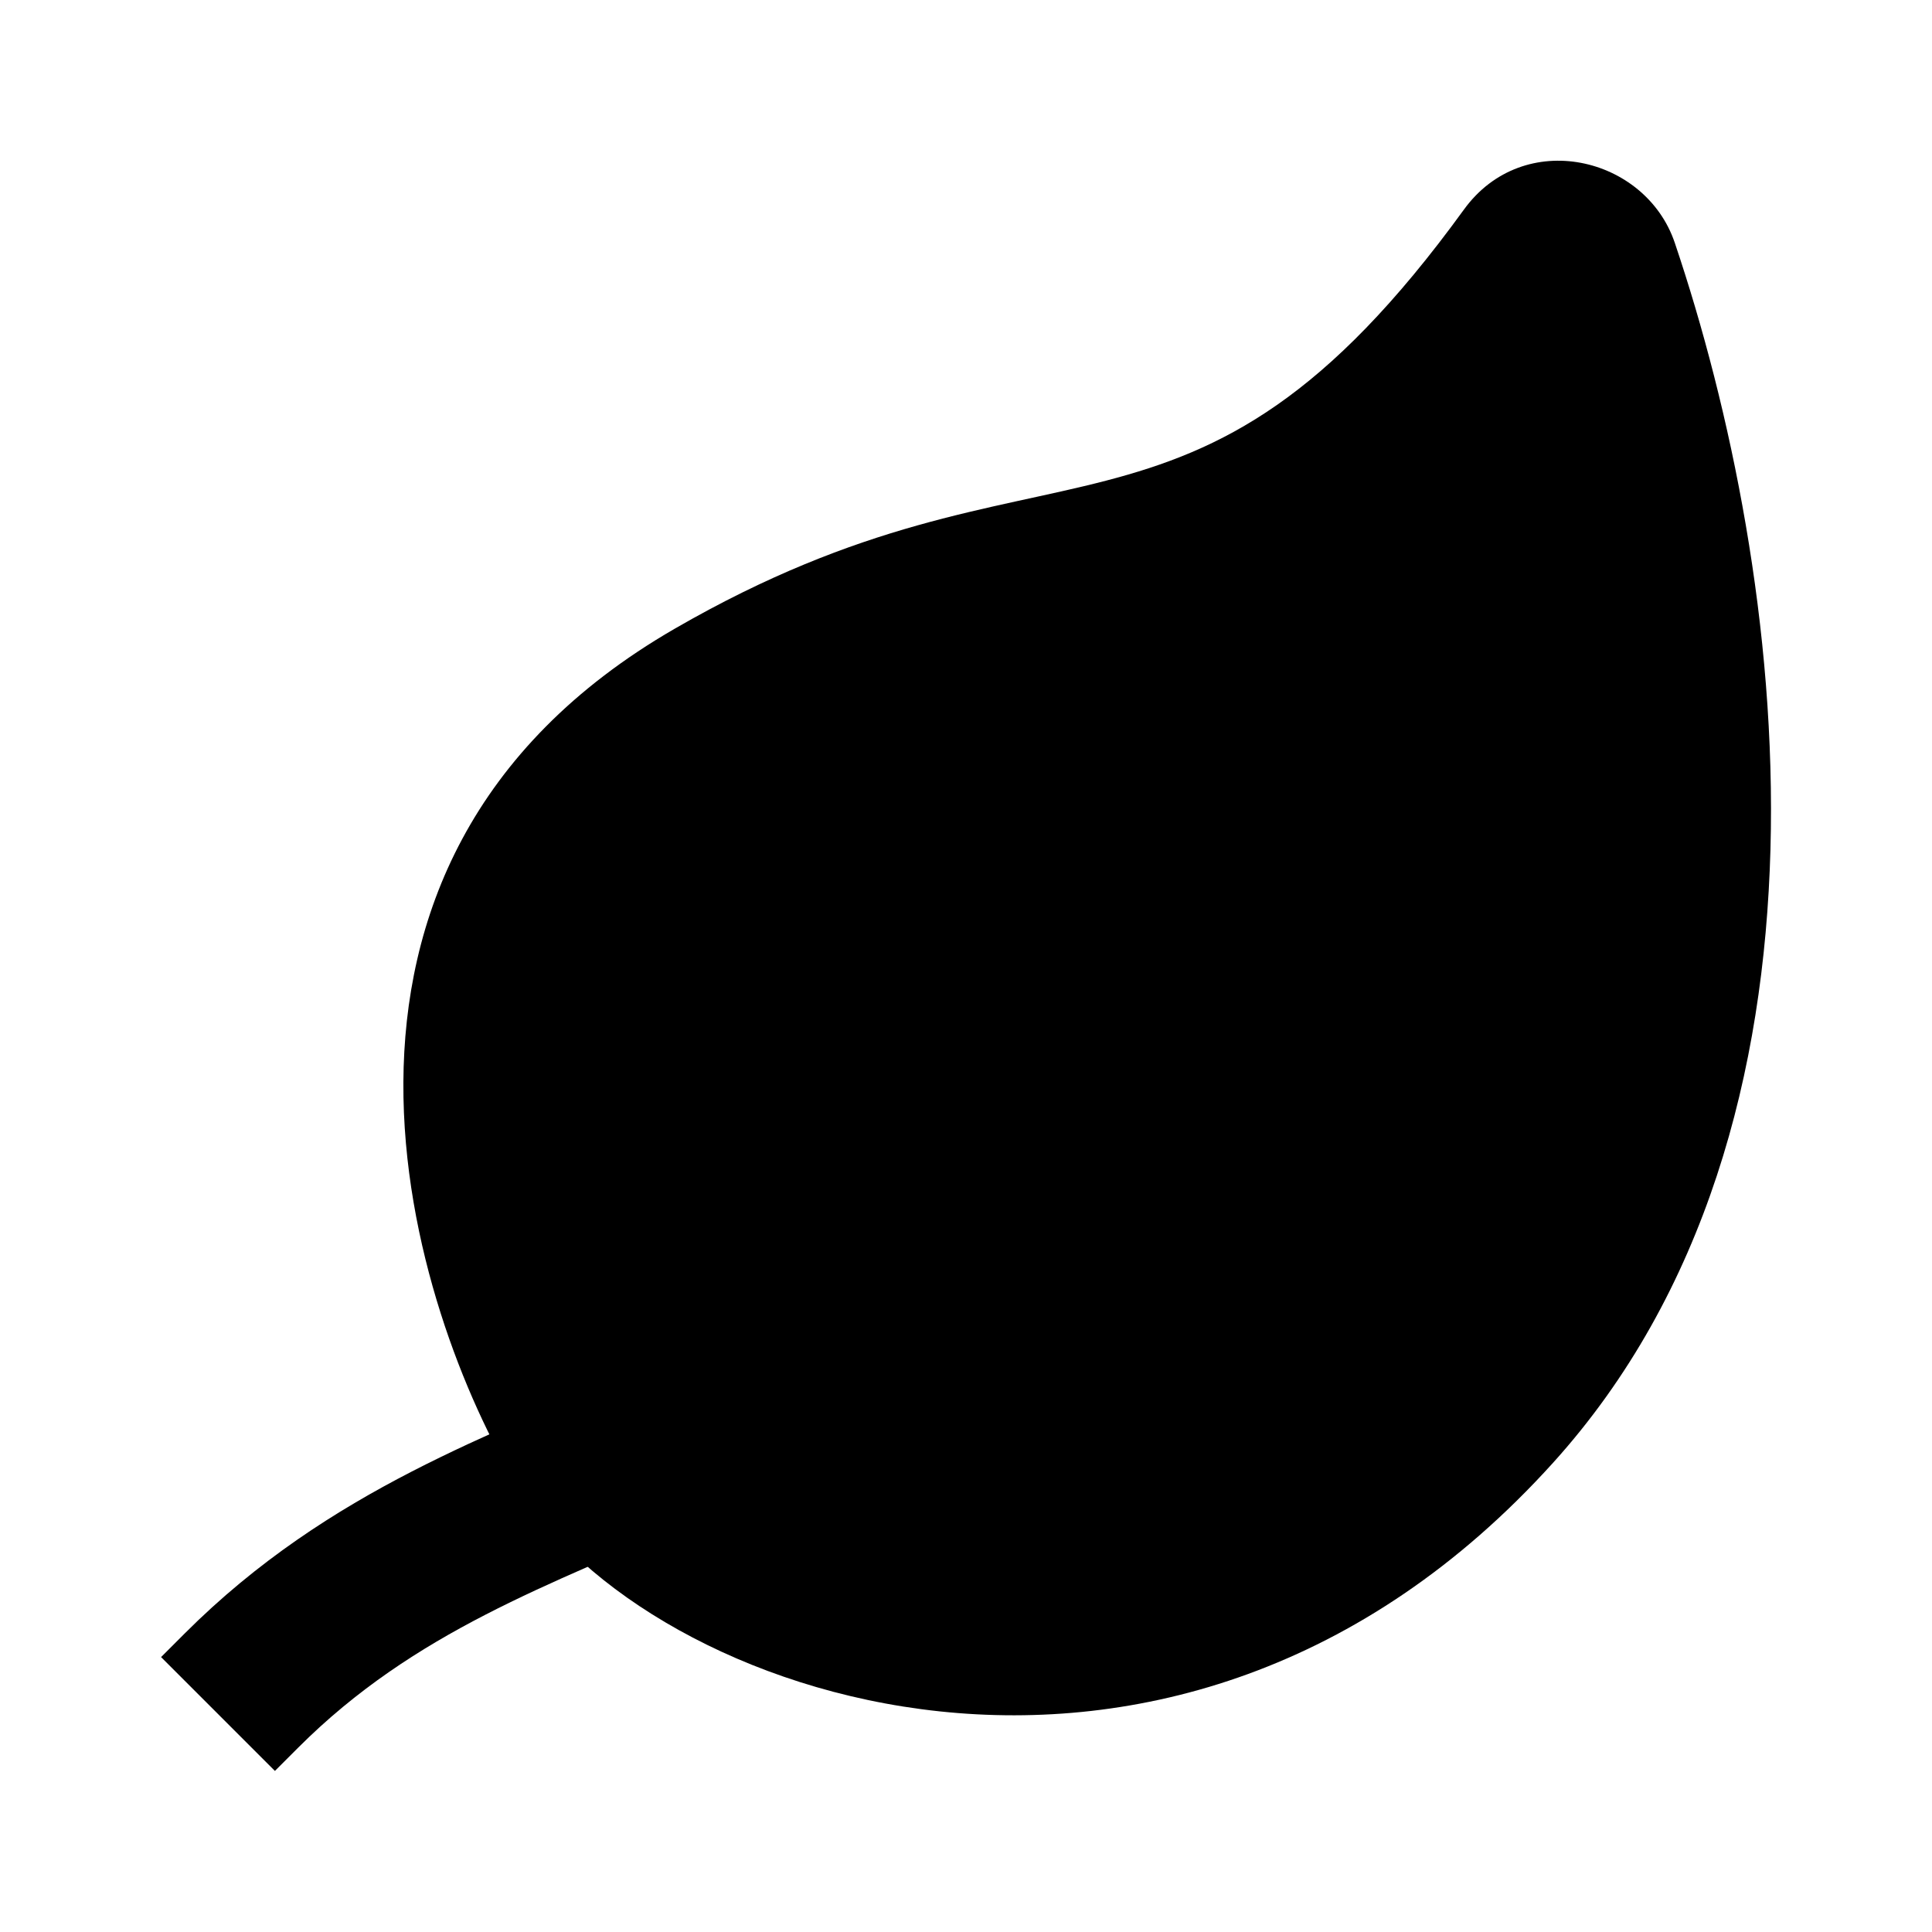
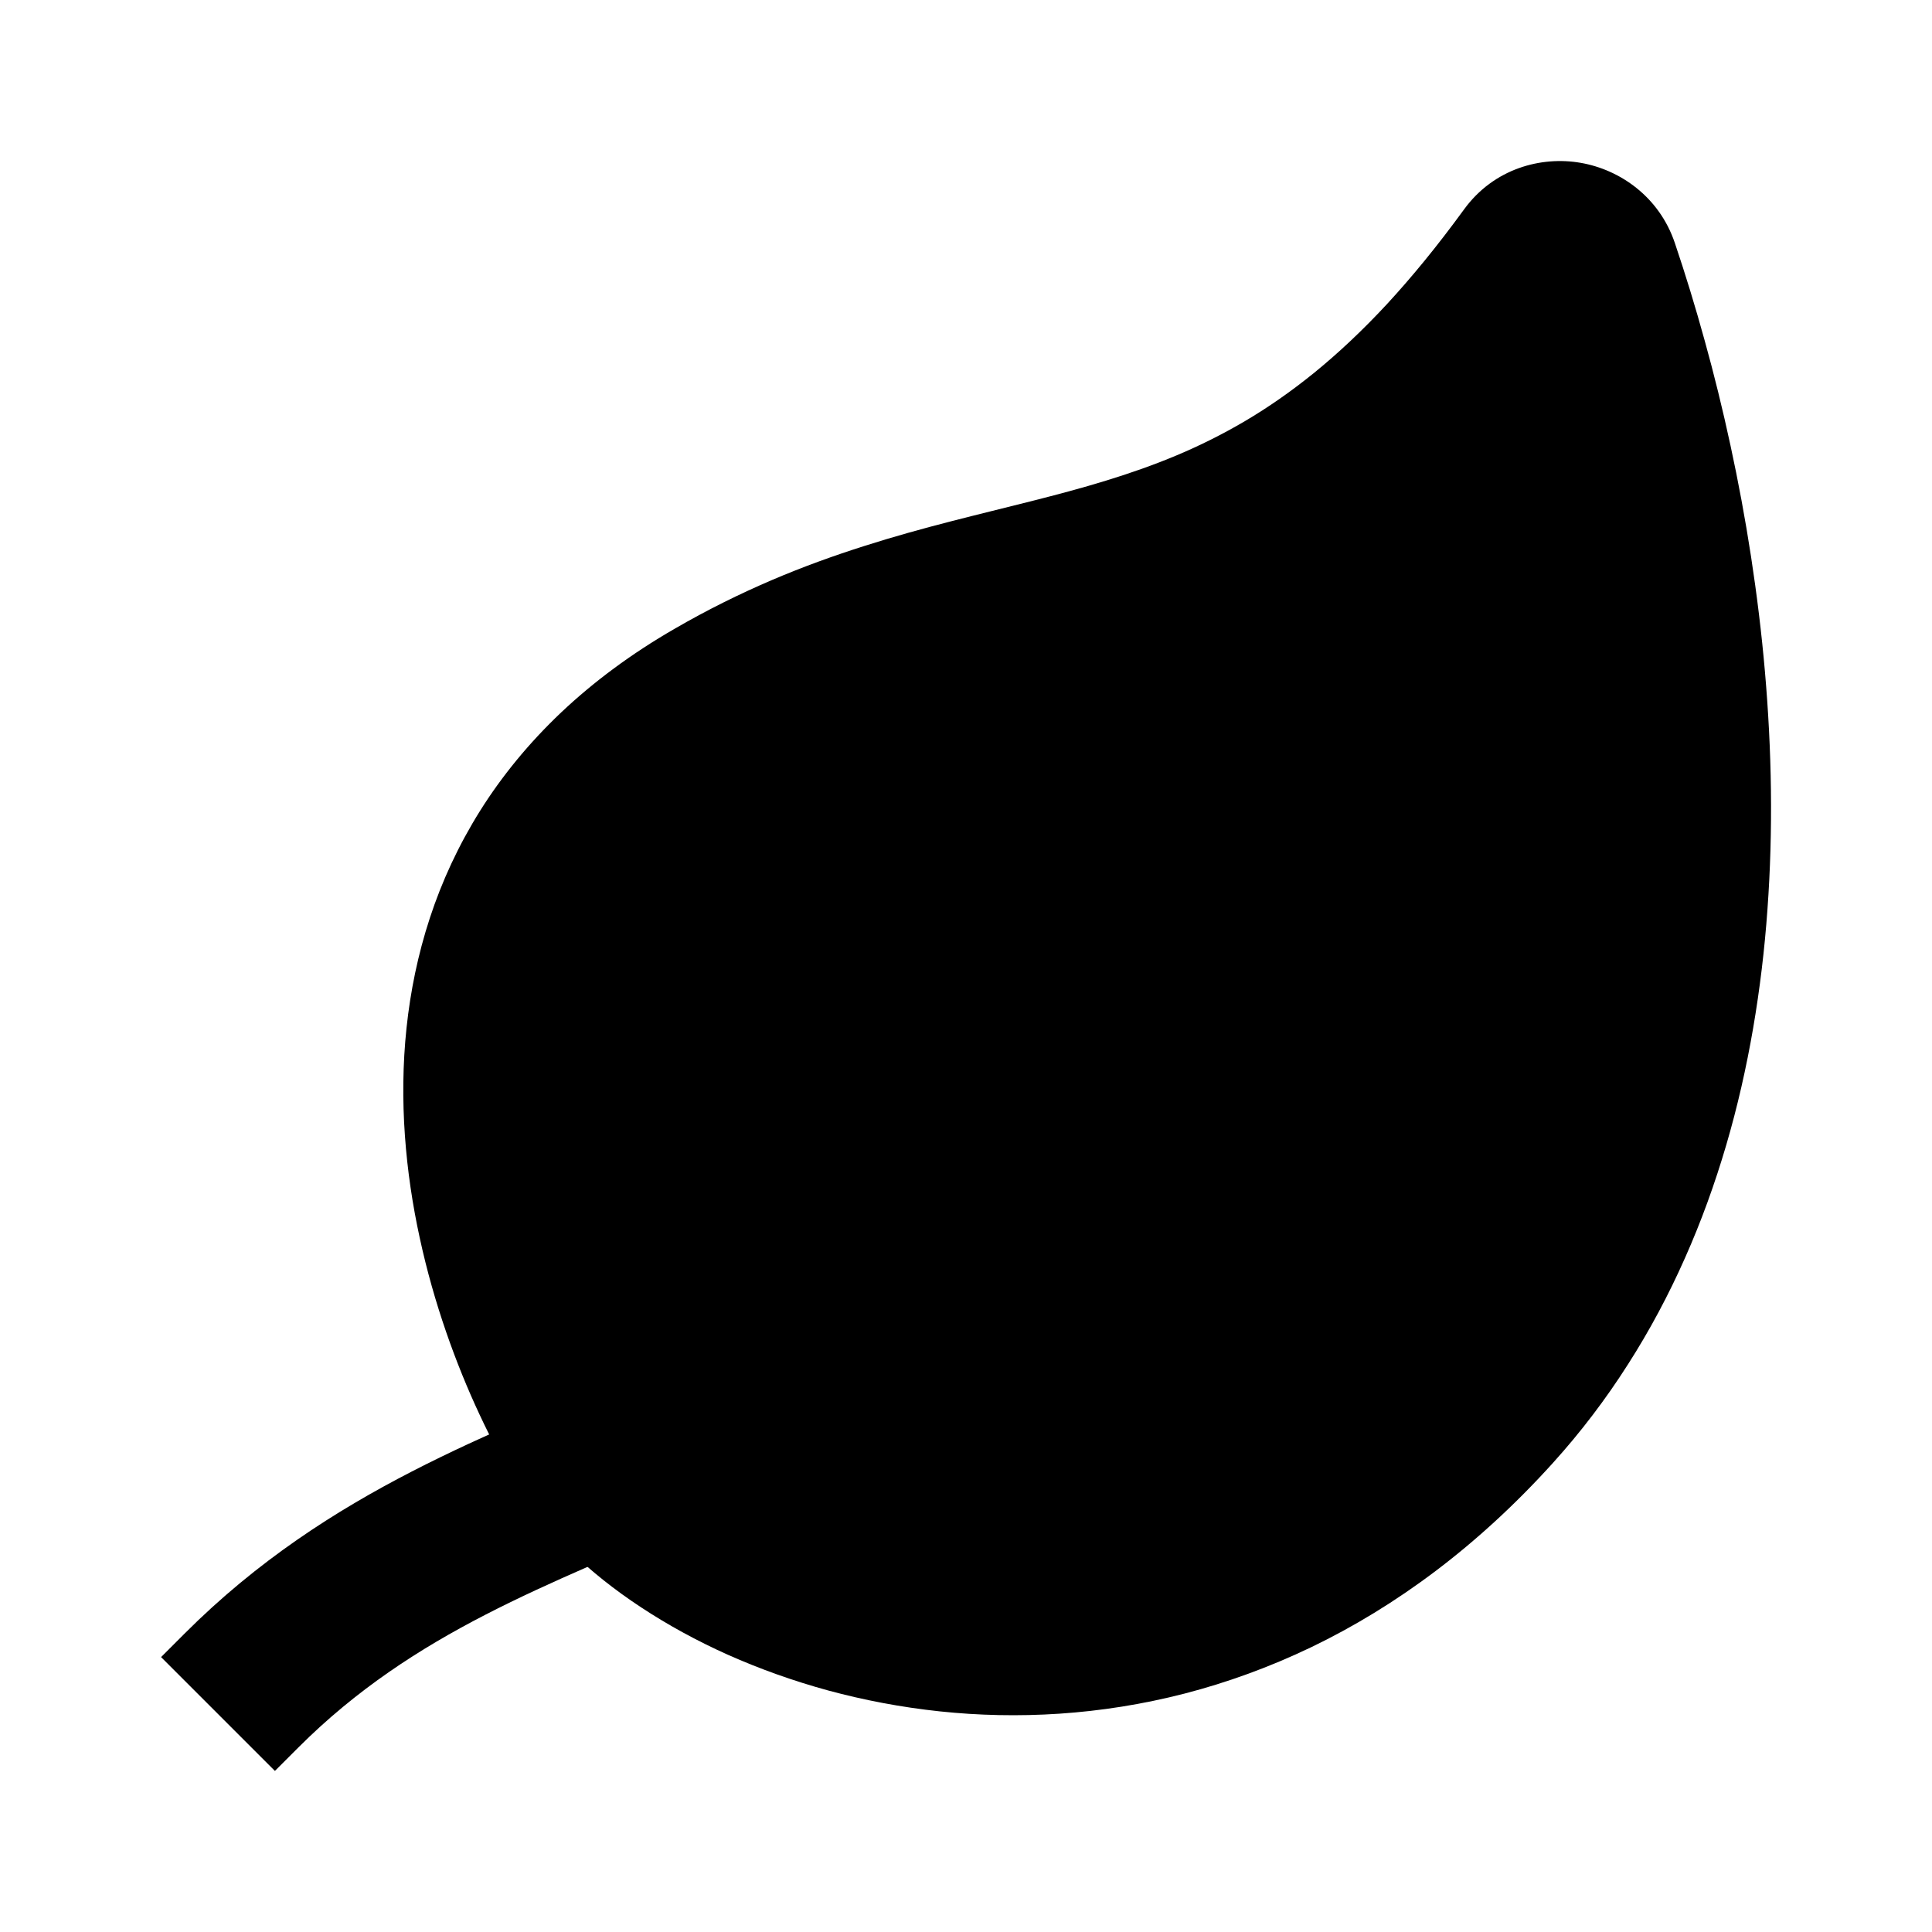
<svg xmlns="http://www.w3.org/2000/svg" width="24" height="24" viewBox="0 0 24 24" fill="none" stroke="currentColor" stroke-width="2" stroke-linecap="butt" stroke-linejoin="round">
-   <path d="M6.423 18.448C5.148 16.342 3.28 10.757 8.38 7.811C13.028 5.125 14.76 7.325 18.185 2.604C18.927 1.58 20.442 1.94 20.805 3.017C22.189 7.117 23.094 13.965 19.292 18.172C14.559 23.41 7.997 21.076 6.42 18.444Z" fill="currentColor" stroke="none" />
+   <path d="M6.423 18.448C6.265 18.188 6.108 17.895 5.959 17.576C5.81 17.258 5.668 16.911 5.541 16.543C5.414 16.175 5.302 15.784 5.214 15.377C5.125 14.969 5.061 14.544 5.03 14.108C4.999 13.671 5.002 13.222 5.05 12.769C5.098 12.315 5.191 11.857 5.34 11.403C5.489 10.948 5.695 10.501 5.965 10.07C6.236 9.639 6.57 9.23 6.972 8.849C7.375 8.469 7.842 8.121 8.38 7.811C8.792 7.572 9.194 7.375 9.588 7.206C9.981 7.038 10.364 6.901 10.735 6.783C11.105 6.665 11.464 6.566 11.81 6.477C12.143 6.391 12.502 6.304 12.81 6.226C13.133 6.144 13.44 6.063 13.741 5.97C14.041 5.878 14.332 5.776 14.618 5.656C14.903 5.536 15.186 5.396 15.469 5.229C15.752 5.062 16.038 4.864 16.33 4.627C16.622 4.389 16.921 4.11 17.23 3.777C17.538 3.443 17.856 3.056 18.185 2.604C18.556 2.092 19.147 1.937 19.637 2.023C20.122 2.107 20.611 2.443 20.805 3.017C20.936 3.404 21.06 3.809 21.176 4.23C21.293 4.65 21.4 5.086 21.497 5.535C21.594 5.983 21.68 6.444 21.752 6.914C21.824 7.383 21.883 7.862 21.925 8.347C21.967 8.831 21.993 9.322 21.999 9.814C22.005 10.307 21.992 10.802 21.956 11.296C21.921 11.79 21.862 12.284 21.778 12.773C21.694 13.262 21.584 13.747 21.444 14.224C21.304 14.701 21.135 15.17 20.932 15.626C20.73 16.082 20.494 16.526 20.221 16.952C19.949 17.379 19.64 17.787 19.292 18.172C18.825 18.689 18.336 19.136 17.833 19.516C17.33 19.896 16.814 20.209 16.291 20.461C15.768 20.712 15.241 20.902 14.716 21.038C14.192 21.173 13.671 21.254 13.161 21.288C12.652 21.322 12.153 21.31 11.672 21.259C11.192 21.208 10.729 21.119 10.289 21C9.85 20.88 9.433 20.73 9.044 20.557C8.656 20.383 8.295 20.185 7.967 19.969C7.639 19.754 7.341 19.517 7.082 19.265C6.824 19.014 6.597 18.738 6.42 18.444Z" fill="currentColor" stroke="none" />
  <path d="M12.5 14.004C10.5 18.501 6.249 17.751 3 21L2.708 21.292" fill="none" />
</svg>
